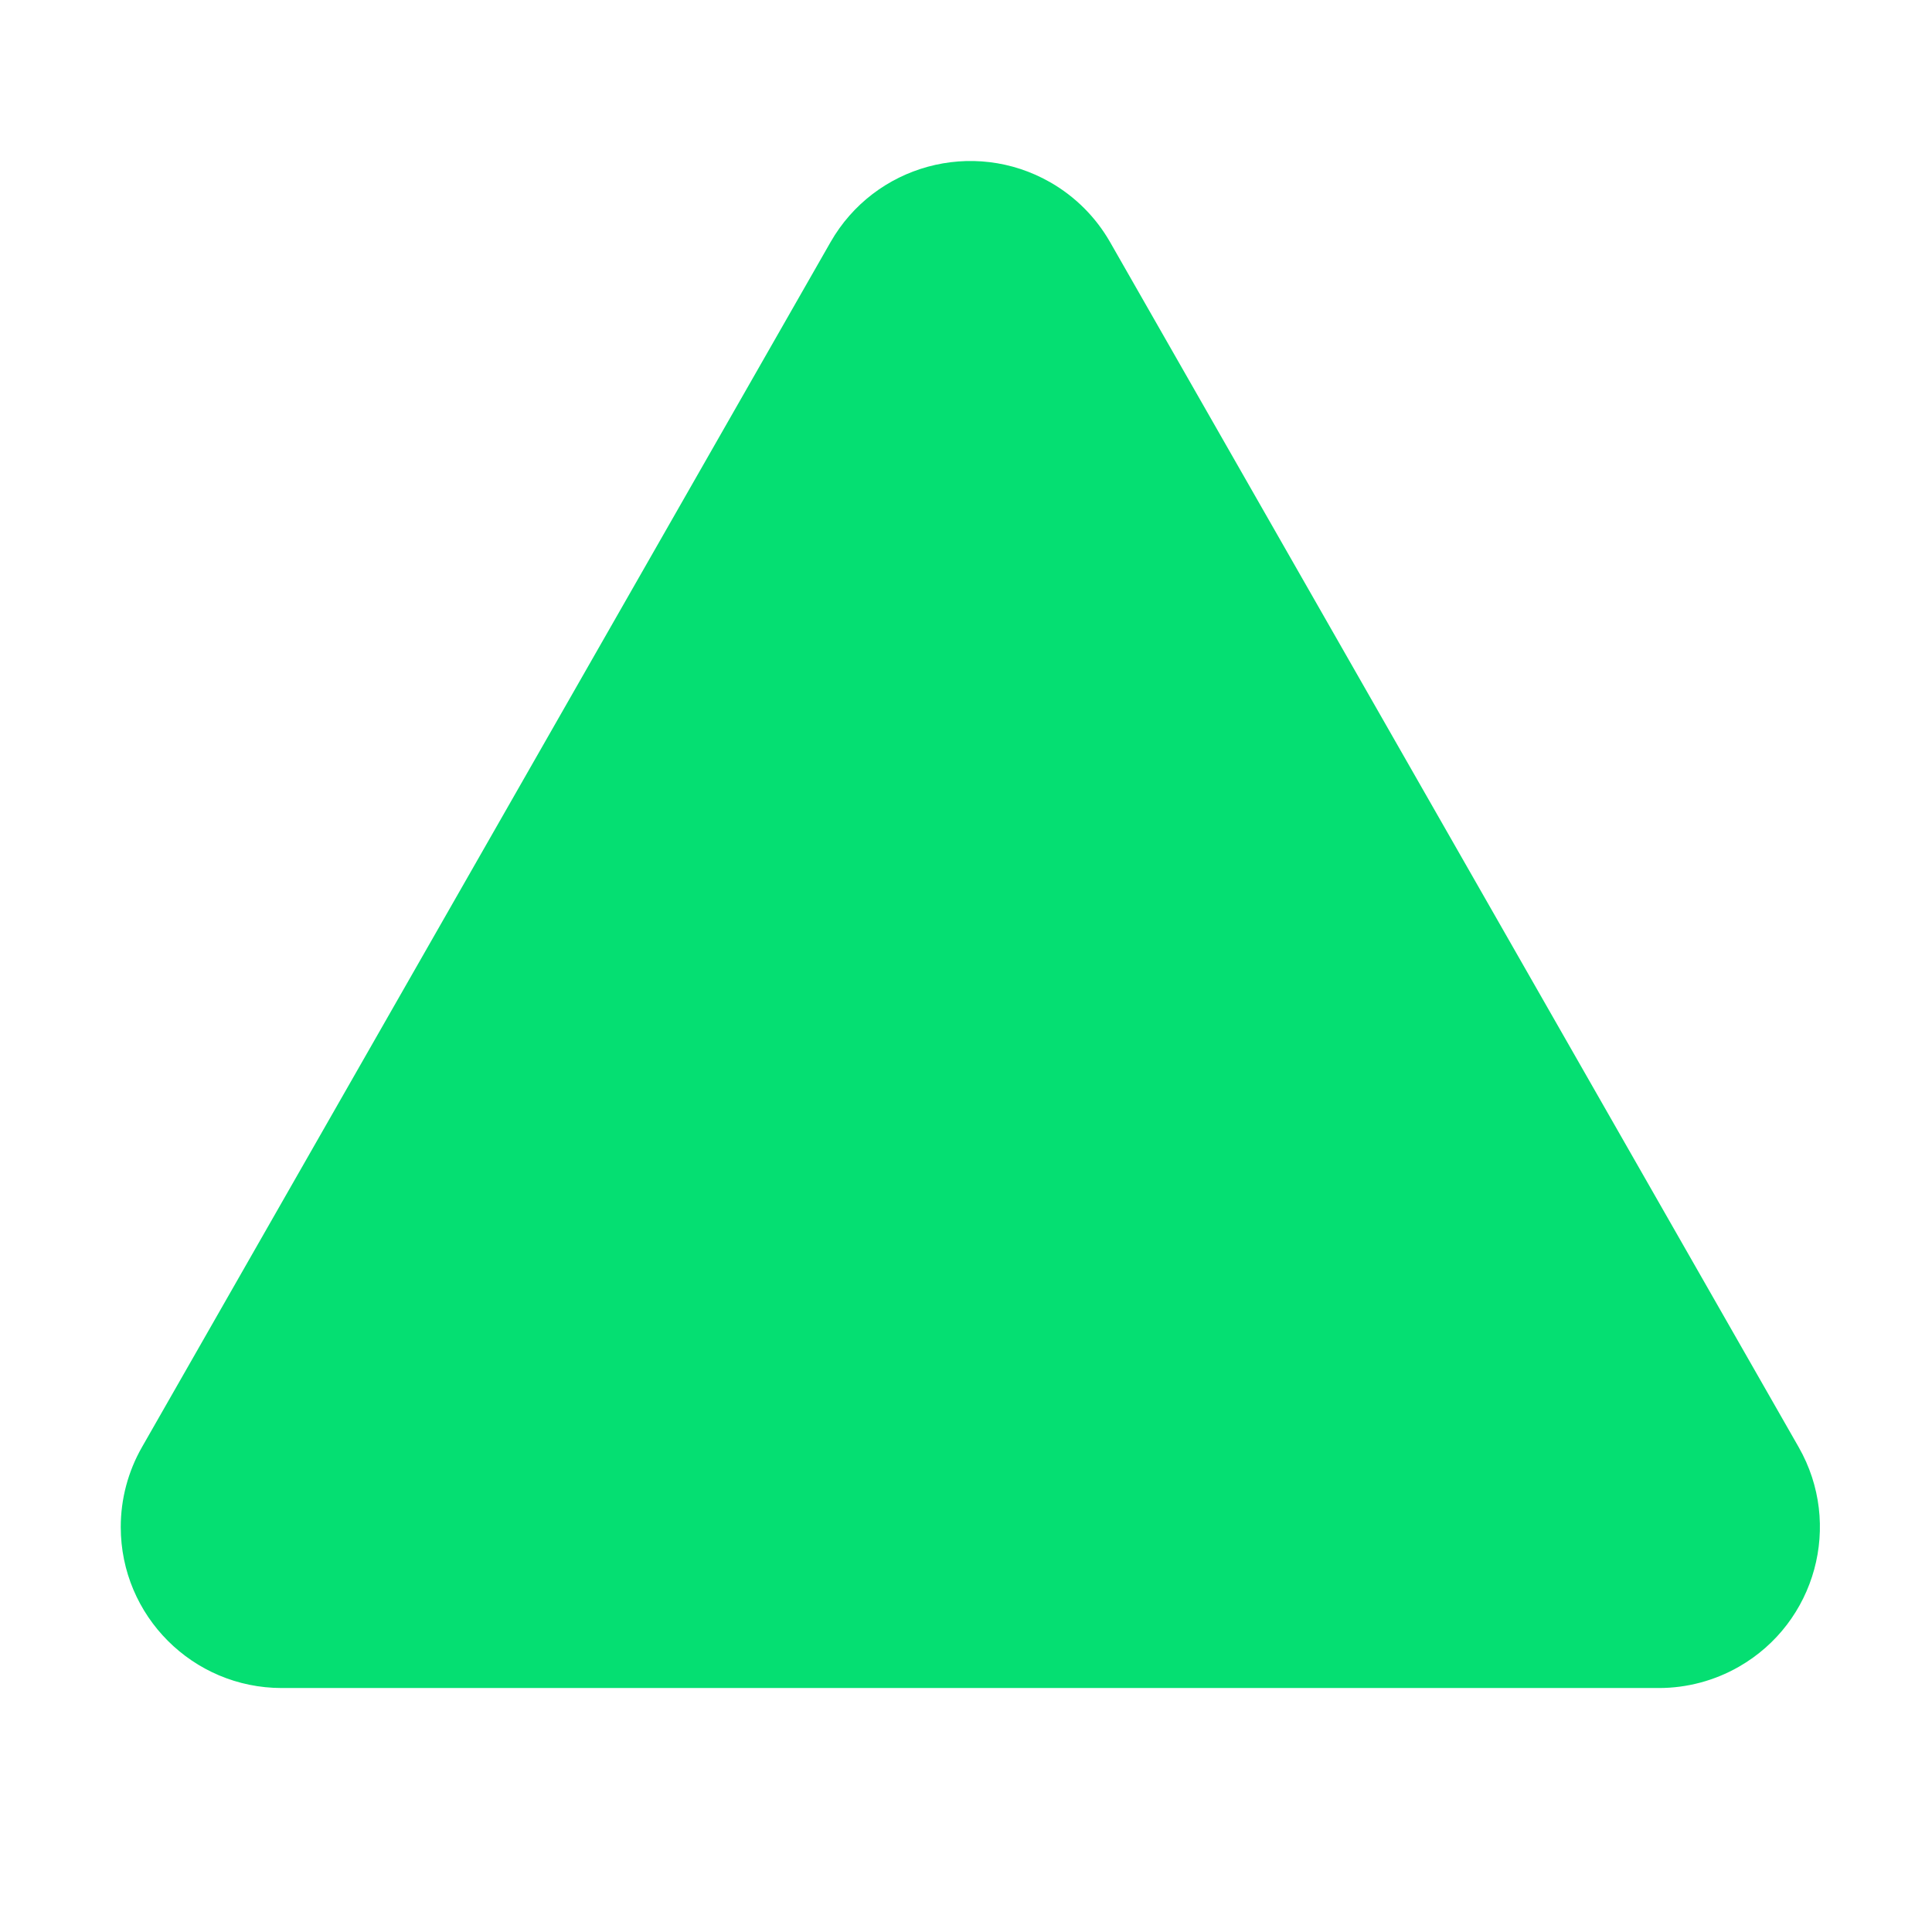
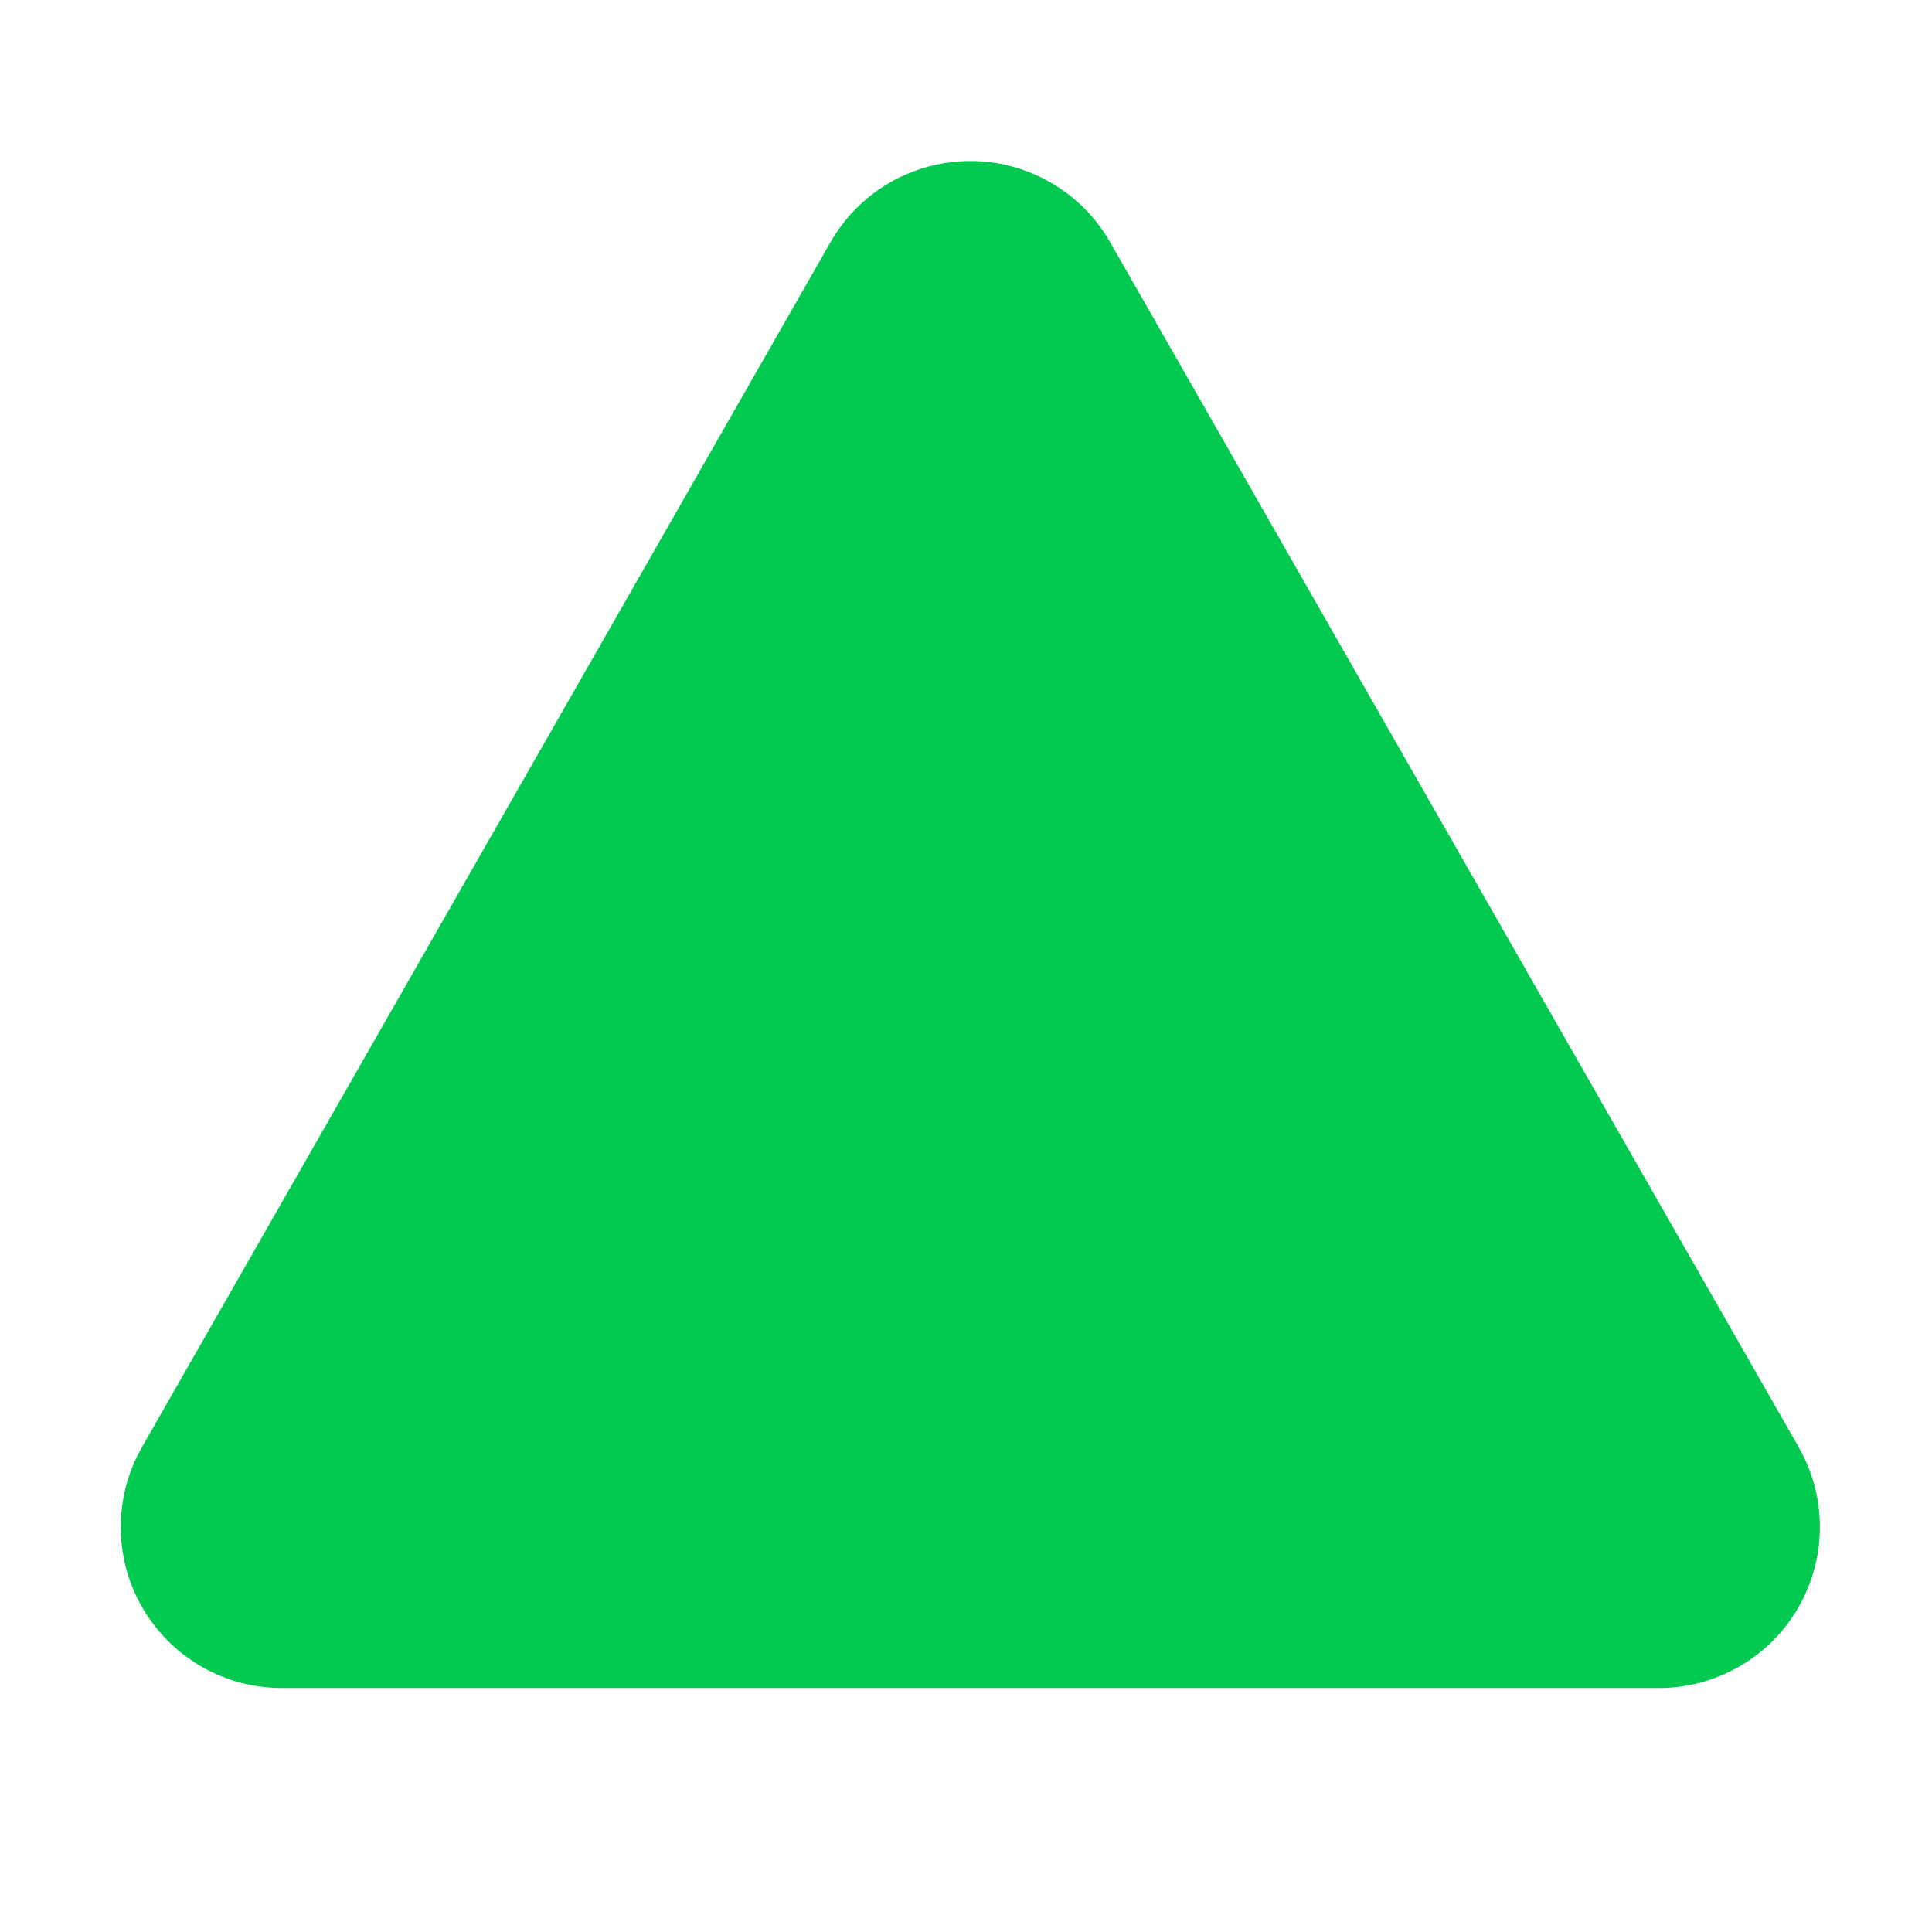
<svg xmlns="http://www.w3.org/2000/svg" width="800px" height="800px" viewBox="0 0 512 512" version="1.1">
  <g id="Page-1" stroke="none" stroke-width="1" fill="none" fill-rule="evenodd">
-     <g id="drop" fill="#05df72" transform="translate(32, 42.66667)">
+     <g id="drop" fill="#02C94F" transform="translate(32, 42.66667)">
      <path d="M246.313,5.629 C252.928,9.409 258.41,14.891 262.189,21.505 L444.667,340.841 C456.358,361.301 449.25,387.364 428.791,399.055 C422.344,402.739 415.047,404.677 407.622,404.677 L42.667,404.677 C19.103,404.677 7.10542736e-15,385.574 7.10542736e-15,362.01 C7.10542736e-15,354.585 1.938,347.288 5.622,340.841 L188.099,21.505 C199.79,1.046 225.854,-6.062 246.313,5.629 Z" id="Combined-Shape">

</path>
    </g>
  </g>
</svg>
